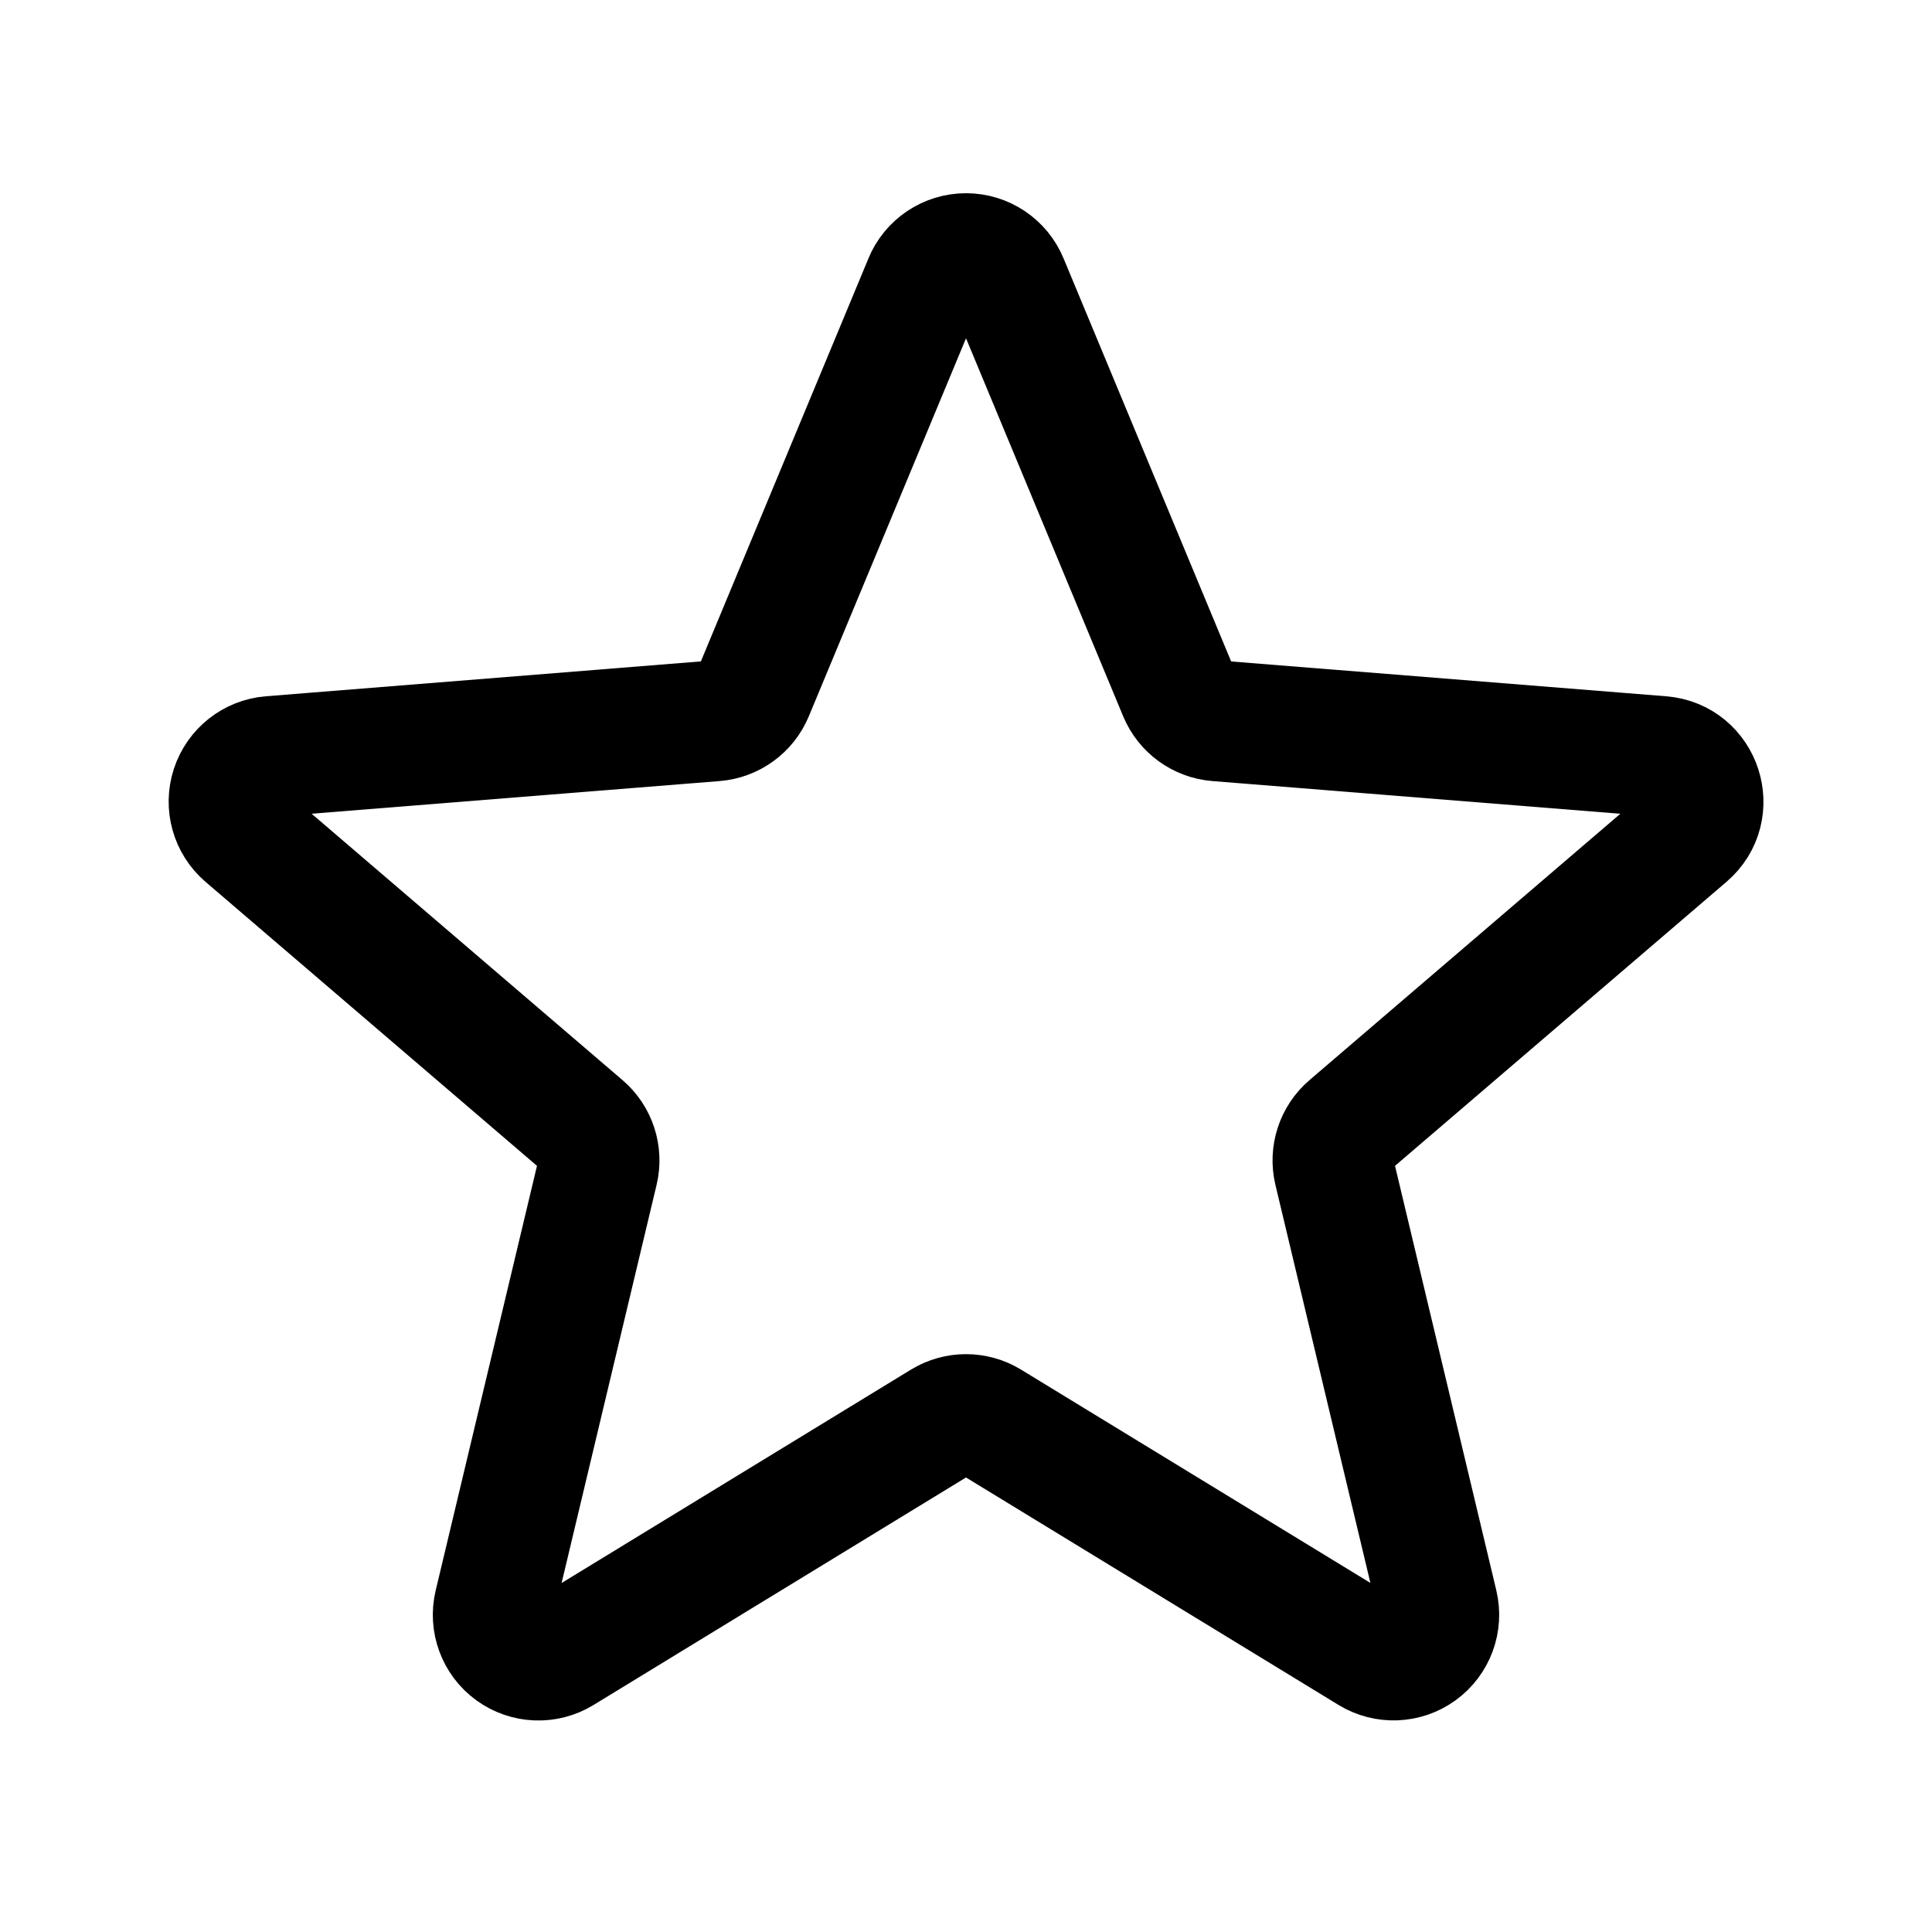
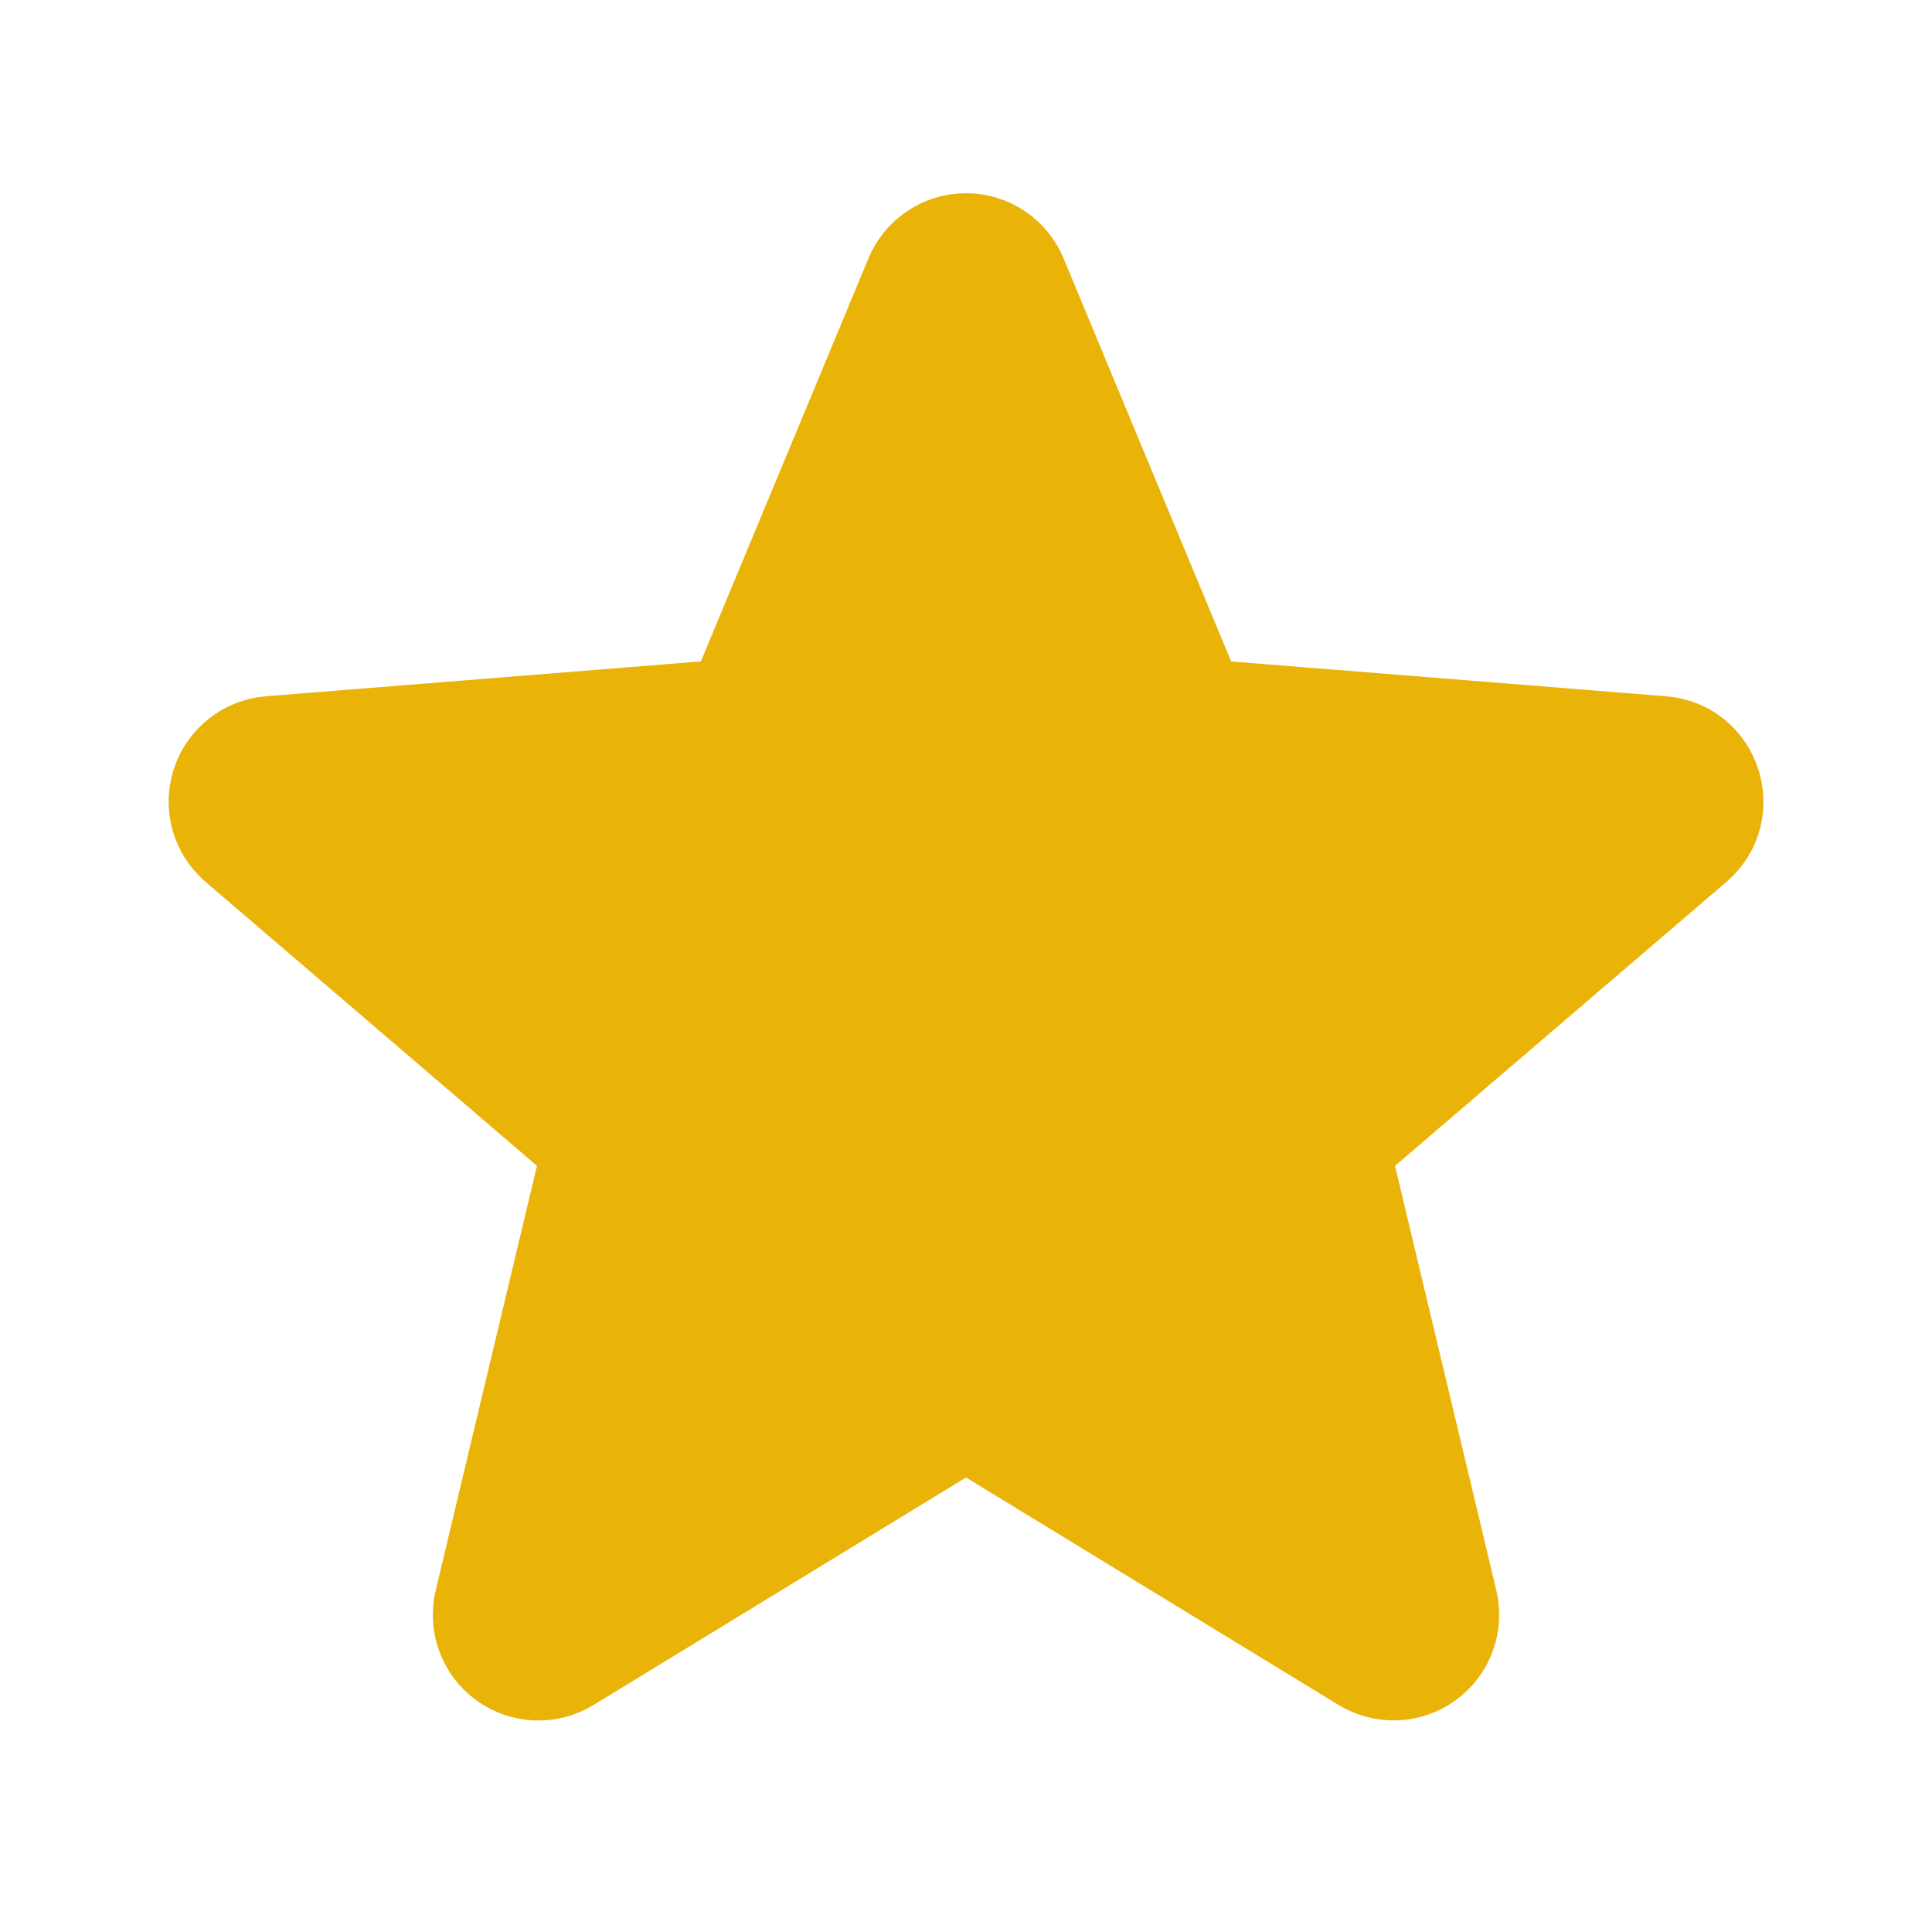
- <svg xmlns="http://www.w3.org/2000/svg" fill="none" viewBox="0 0 24 24" stroke-width="1.5" stroke="currentColor" class="w-6 h-6">
+ <svg xmlns="http://www.w3.org/2000/svg" fill="currentColor" viewBox="0 0 24 24" stroke-width="1.5" stroke="currentColor" class="w-6 h-6" style="color: #eab308;">
  <path stroke-linecap="round" stroke-linejoin="round" d="M11.48 3.499a.562.562 0 011.04 0l2.125 5.111a.563.563 0 00.475.345l5.518.442c.499.04.701.663.321.988l-4.204 3.602a.563.563 0 00-.182.557l1.285 5.385a.562.562 0 01-.84.61l-4.725-2.885a.563.563 0 00-.586 0L6.982 20.54a.562.562 0 01-.84-.61l1.285-5.386a.562.562 0 00-.182-.557l-4.204-3.602a.563.563 0 01.321-.988l5.518-.442a.563.563 0 00.475-.345L11.48 3.5z" />
</svg>
